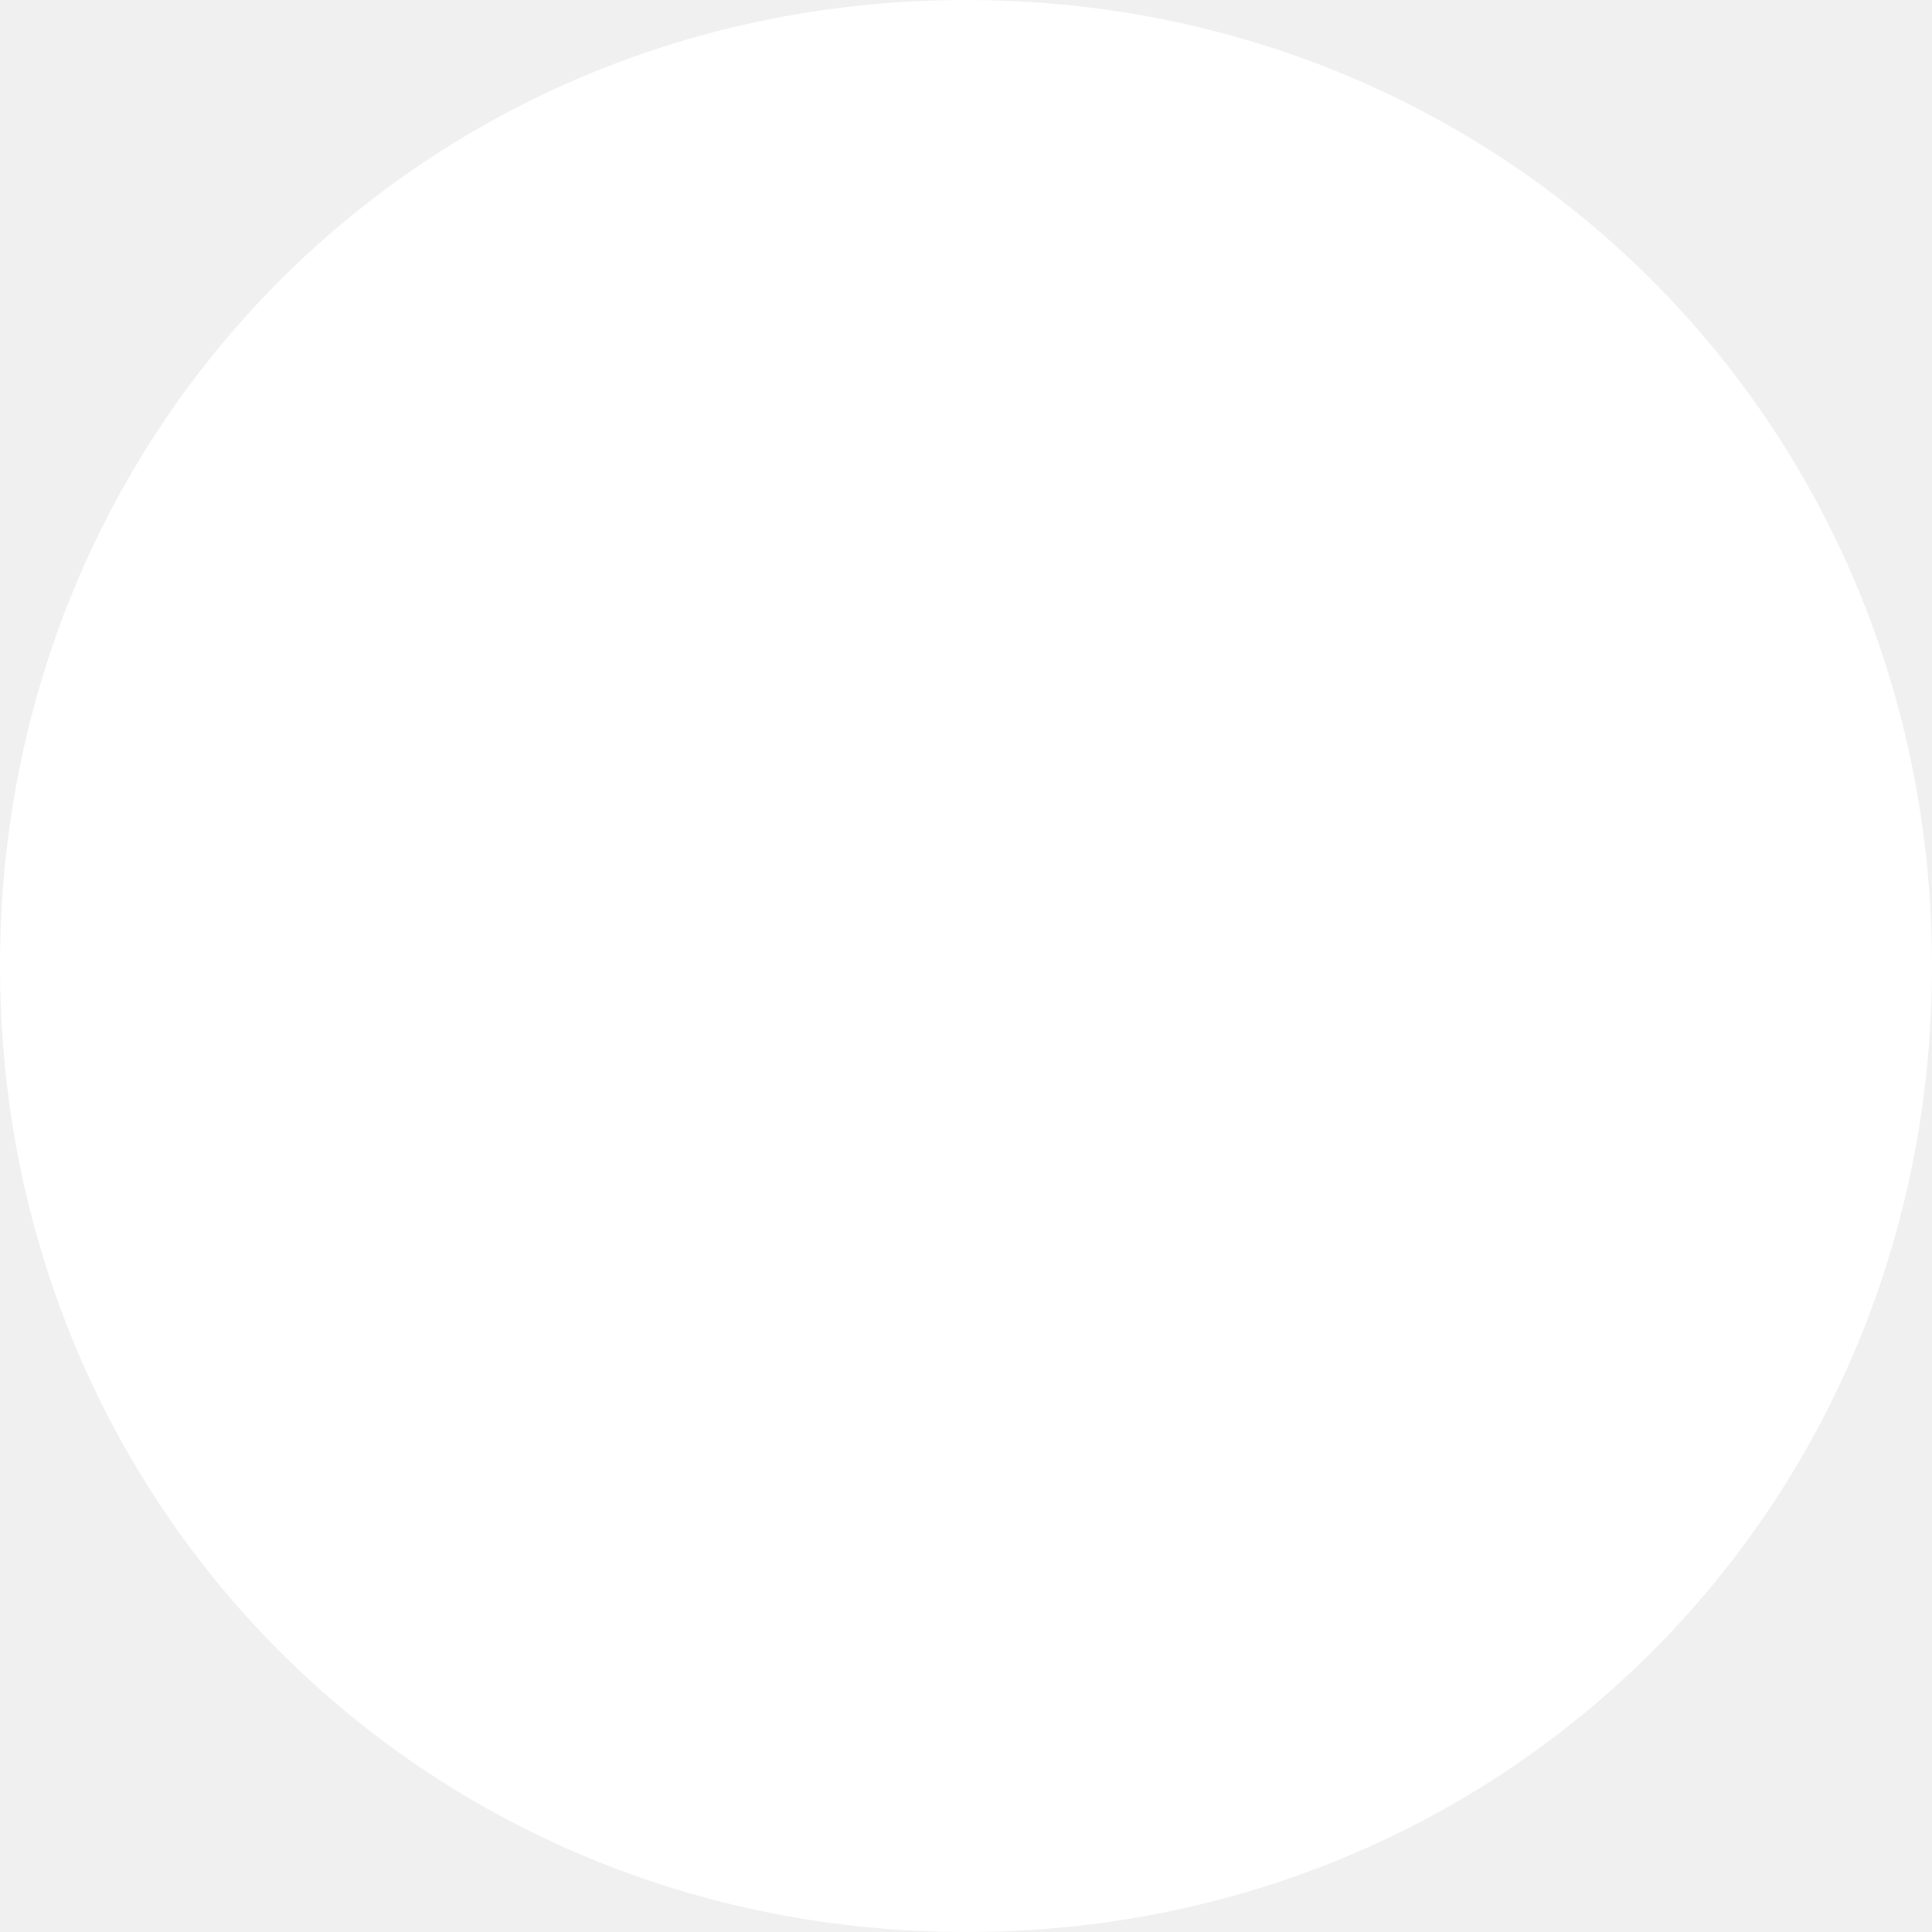
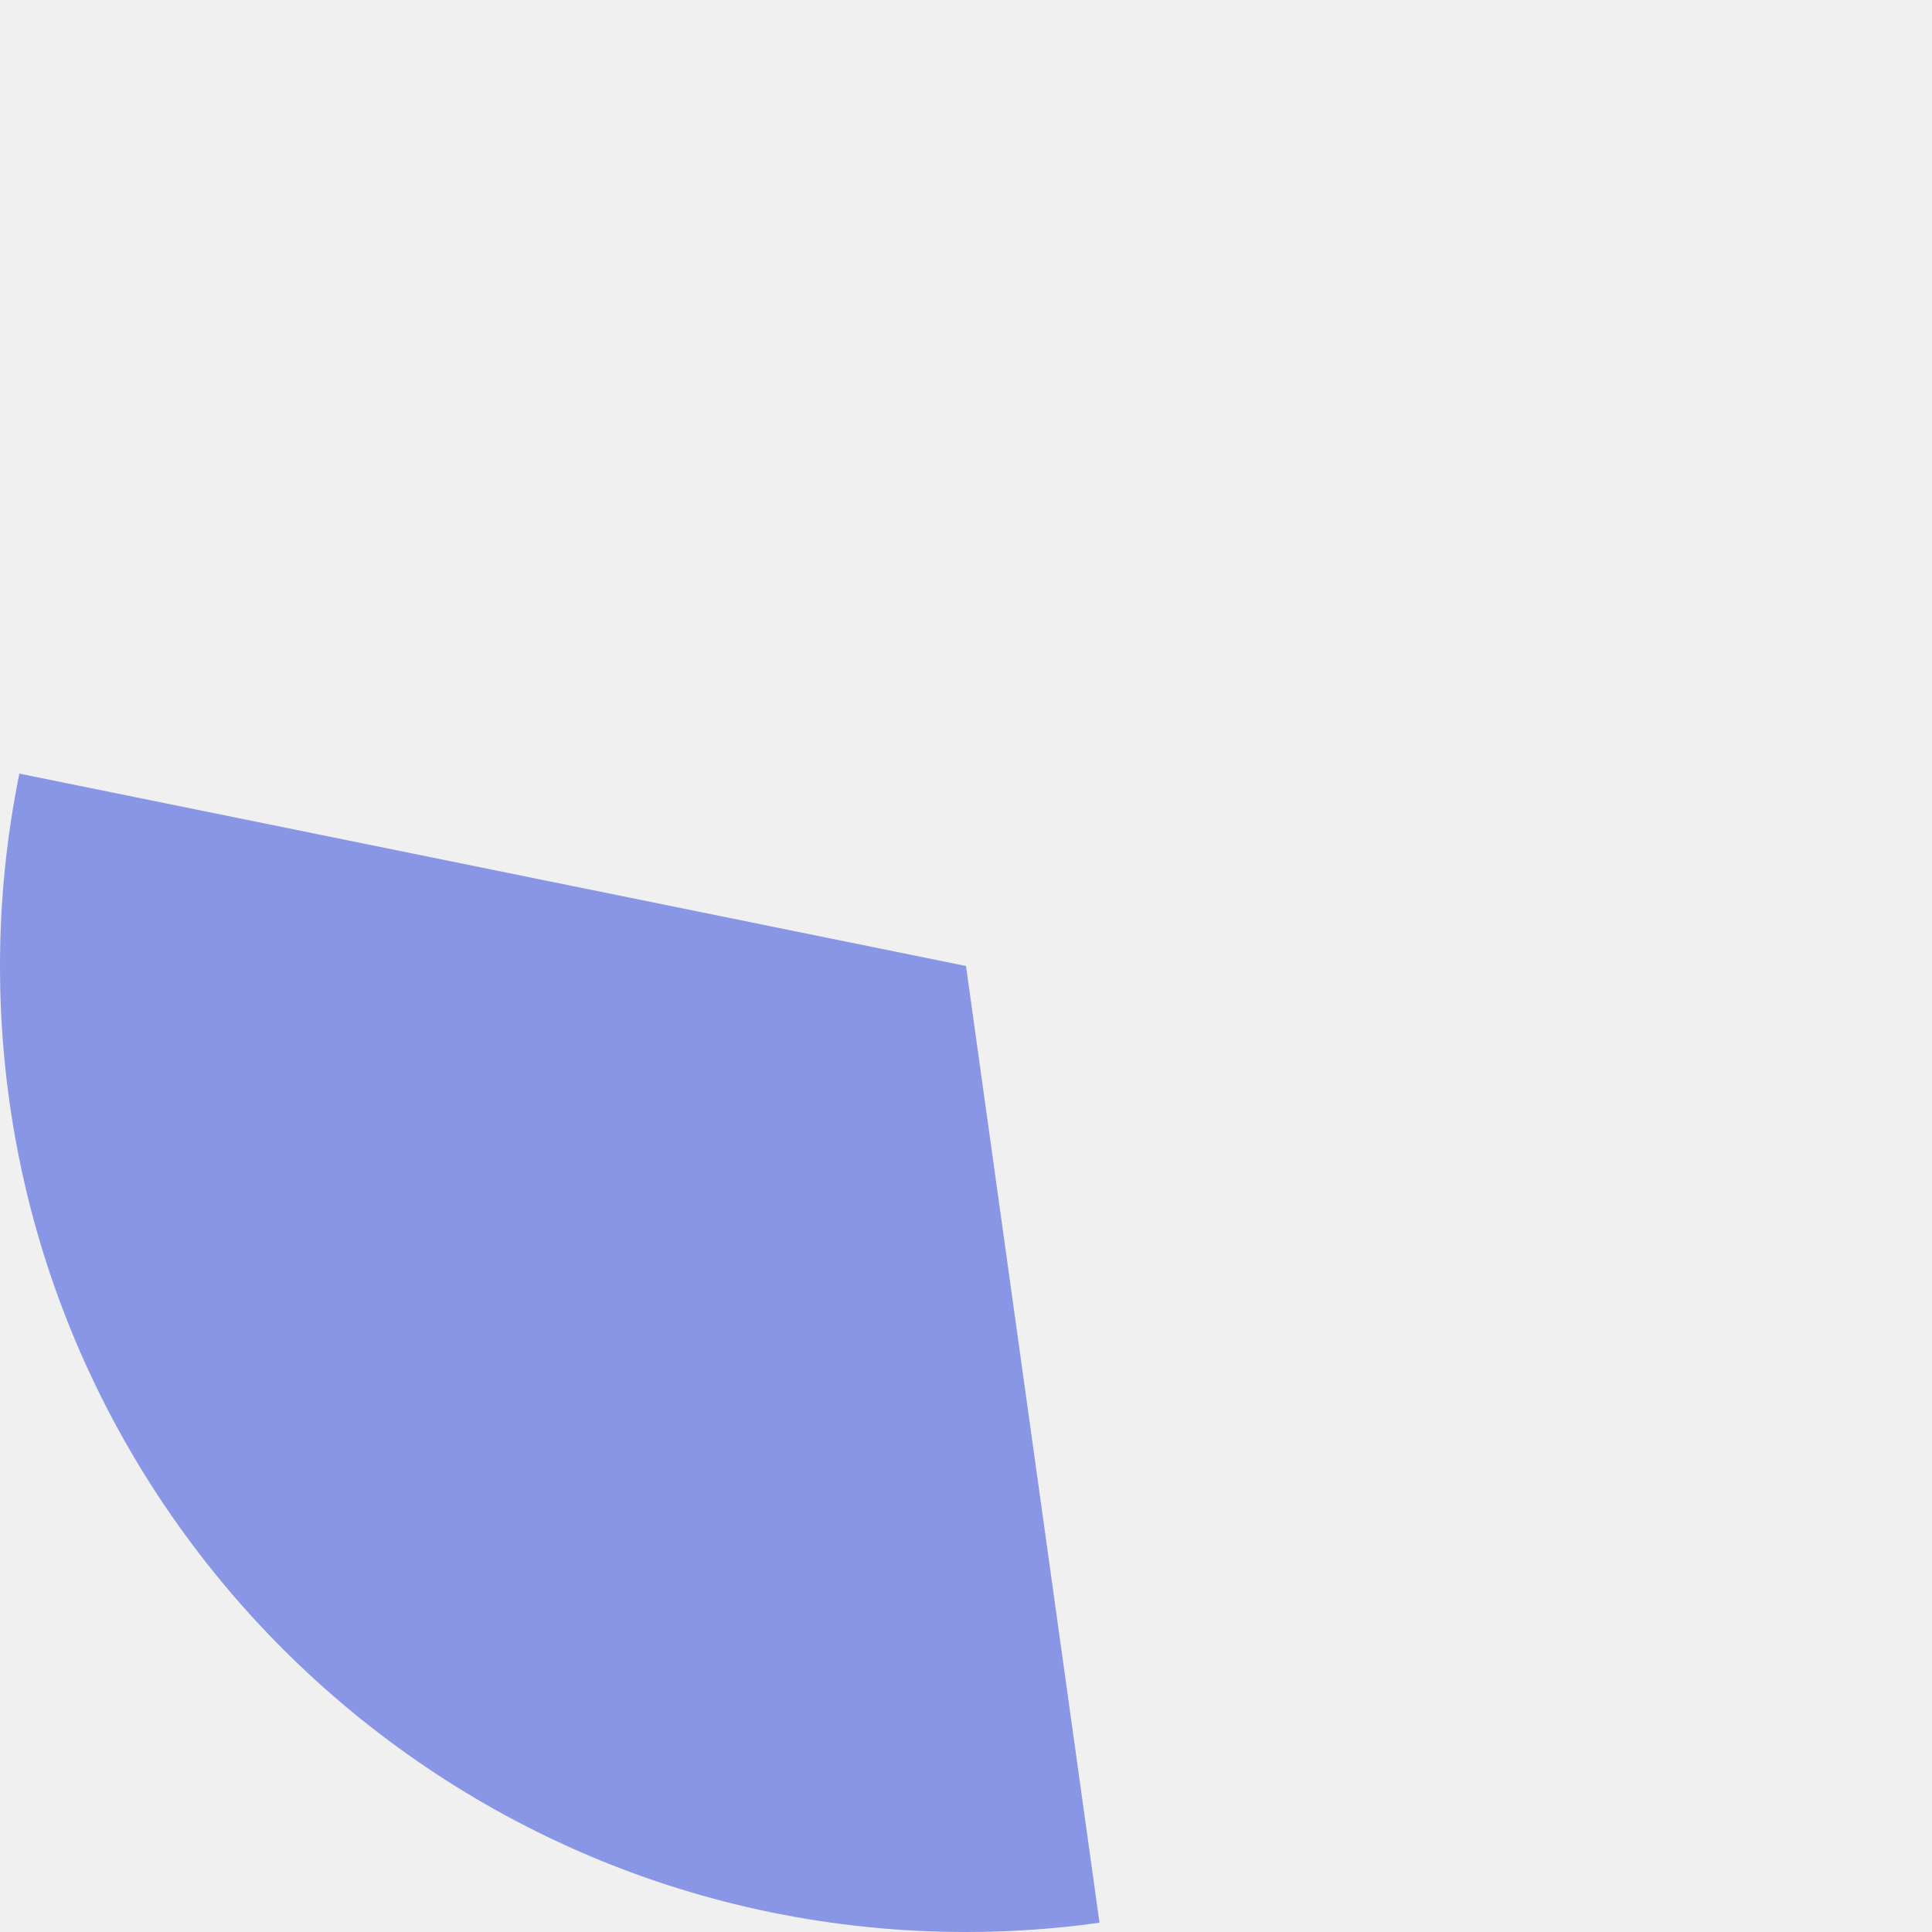
- <svg xmlns="http://www.w3.org/2000/svg" version="1.1" width="130px" height="130px">
-   <g transform="matrix(1 0 0 1 -125 -349 )">
-     <path d="M 190 349  C 226.4 349  255 377.6  255 414  C 255 450.4  226.4 479  190 479  C 153.6 479  125 450.4  125 414  C 125 377.6  153.6 349  190 349  Z " fill-rule="nonzero" fill="#ffffff" stroke="none" />
+ <svg xmlns="http://www.w3.org/2000/svg" version="1.1" width="160px" height="160px">
+   <g transform="matrix(1 0 0 1 -110 -334 )">
+     <path d="M 111.603 398.066  L 190 414  L 201.056 493.232  C 197.393 493.744  193.699 494  190 494  C 145.817 494  110 458.183  110 414  C 110 408.648  110.537 403.31  111.603 398.066  Z " fill-rule="nonzero" fill="#8996e6" stroke="none" />
  </g>
</svg>
